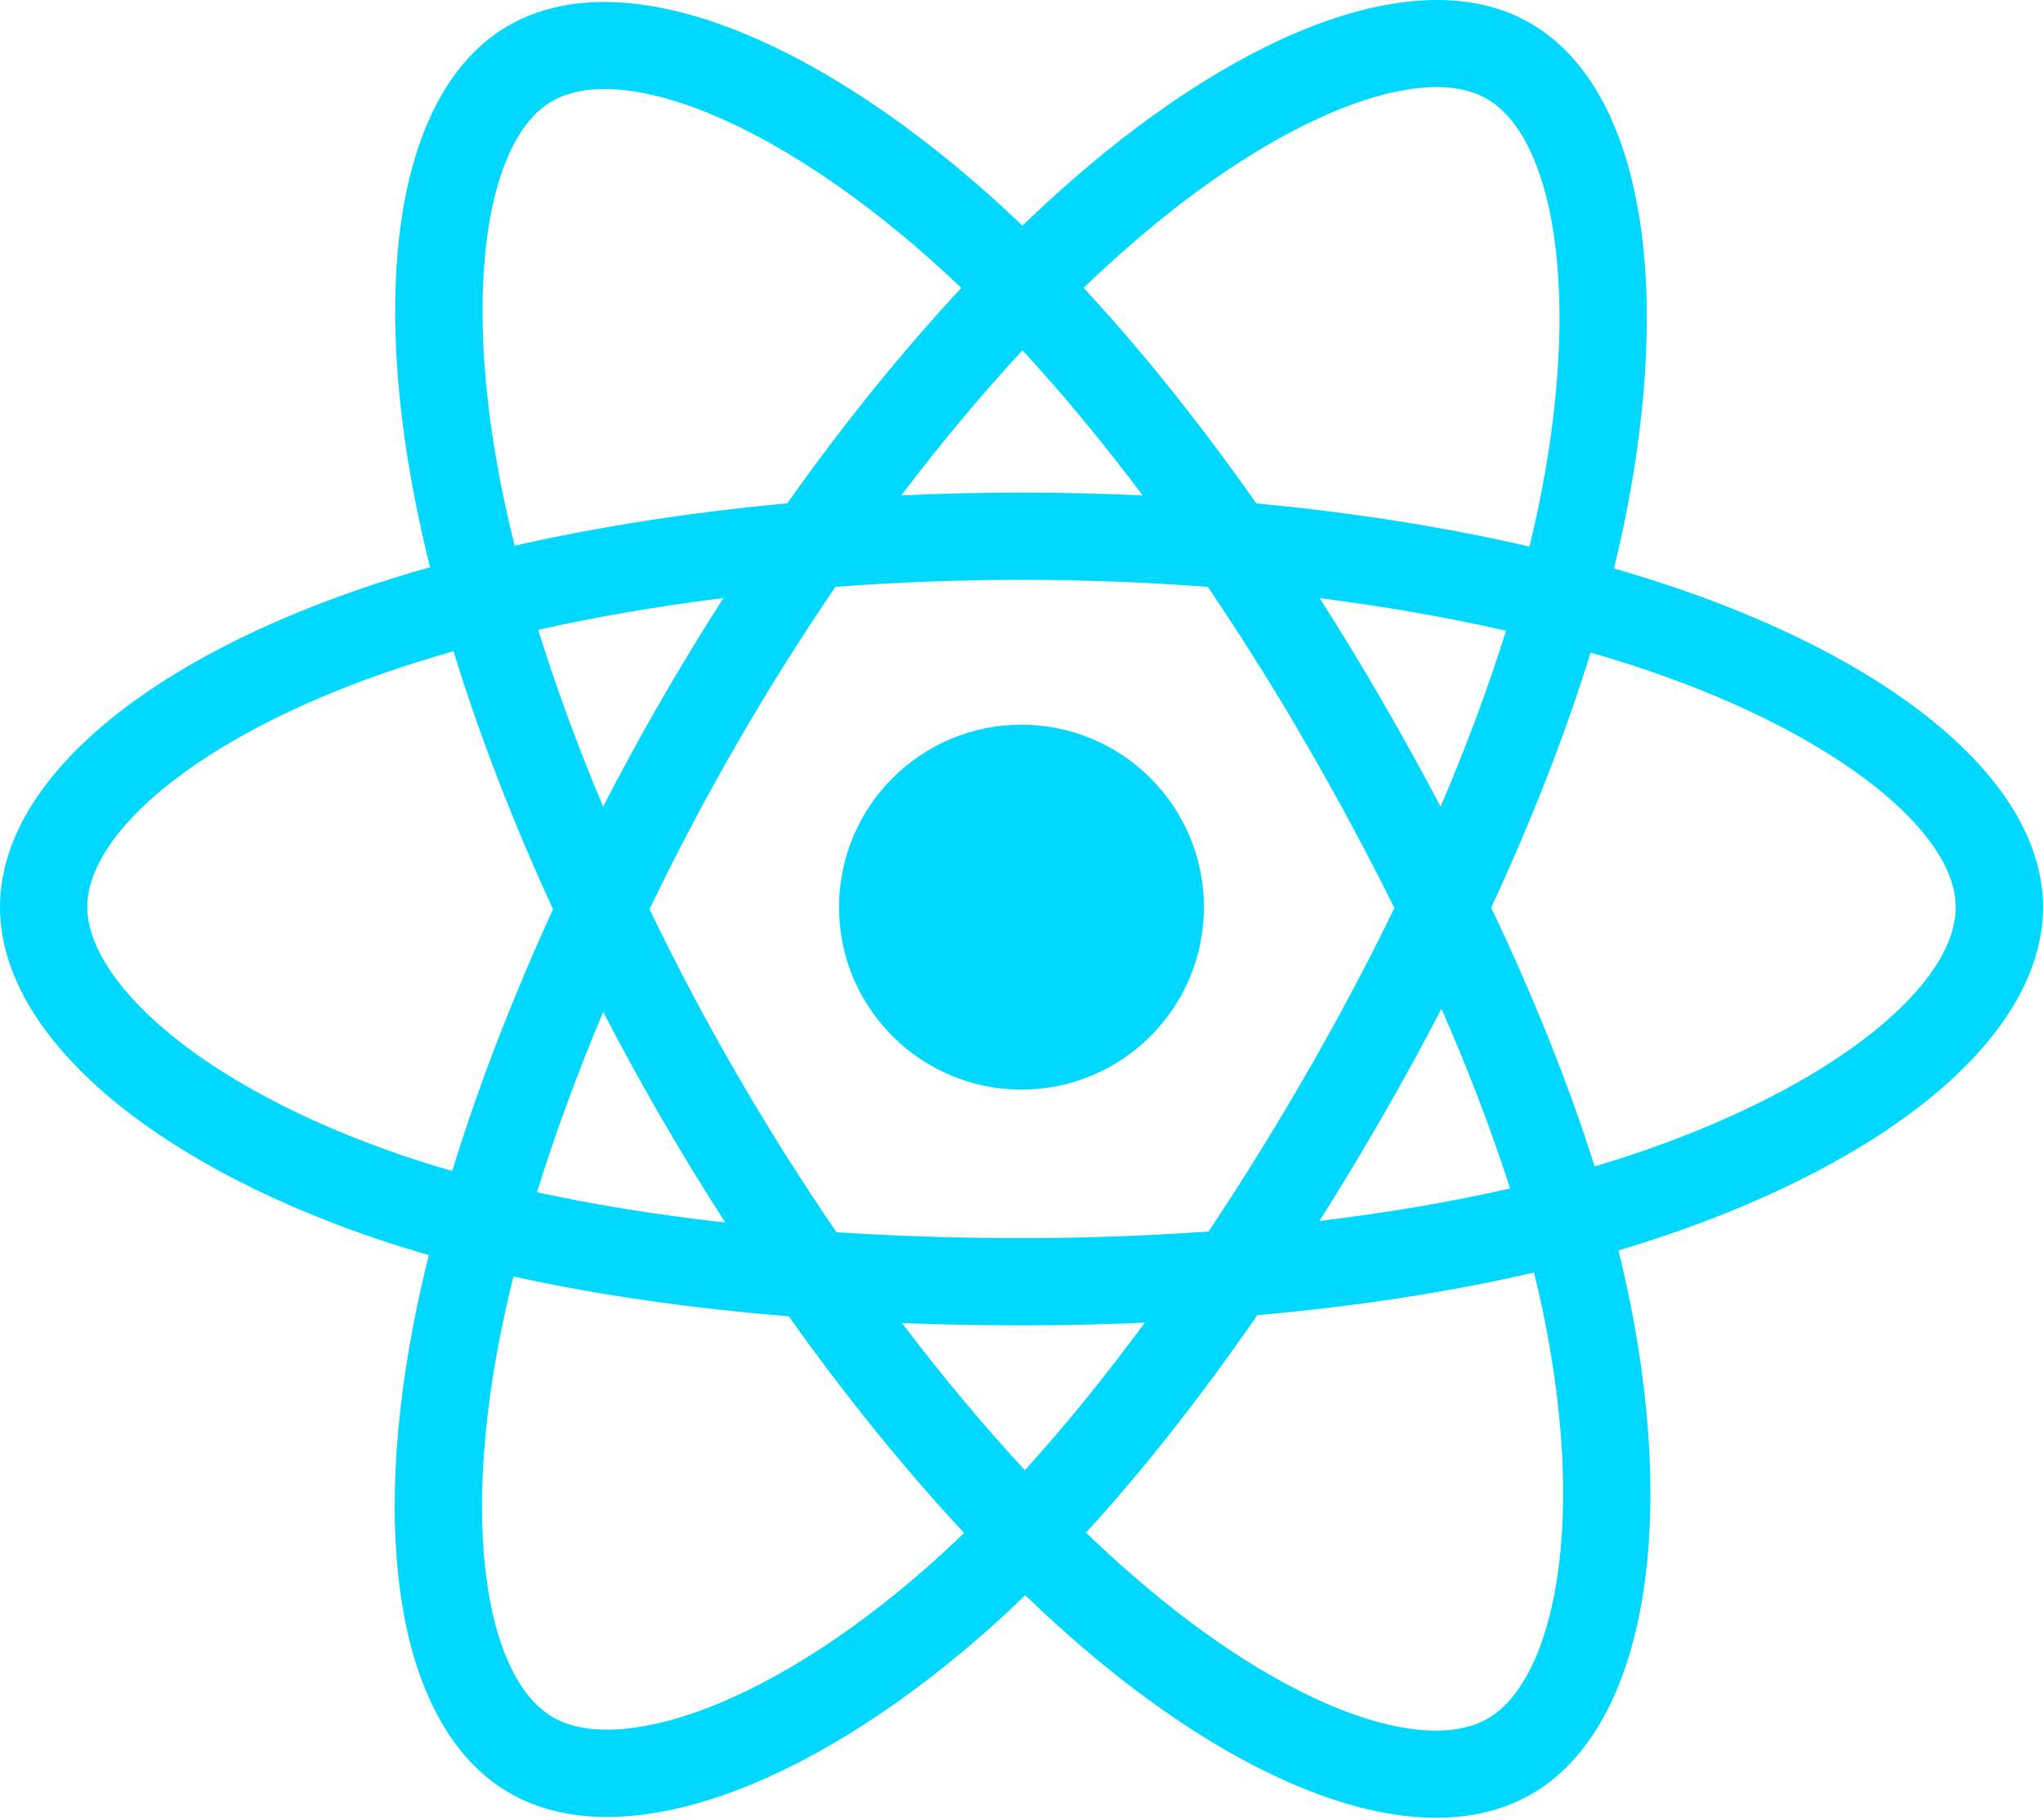
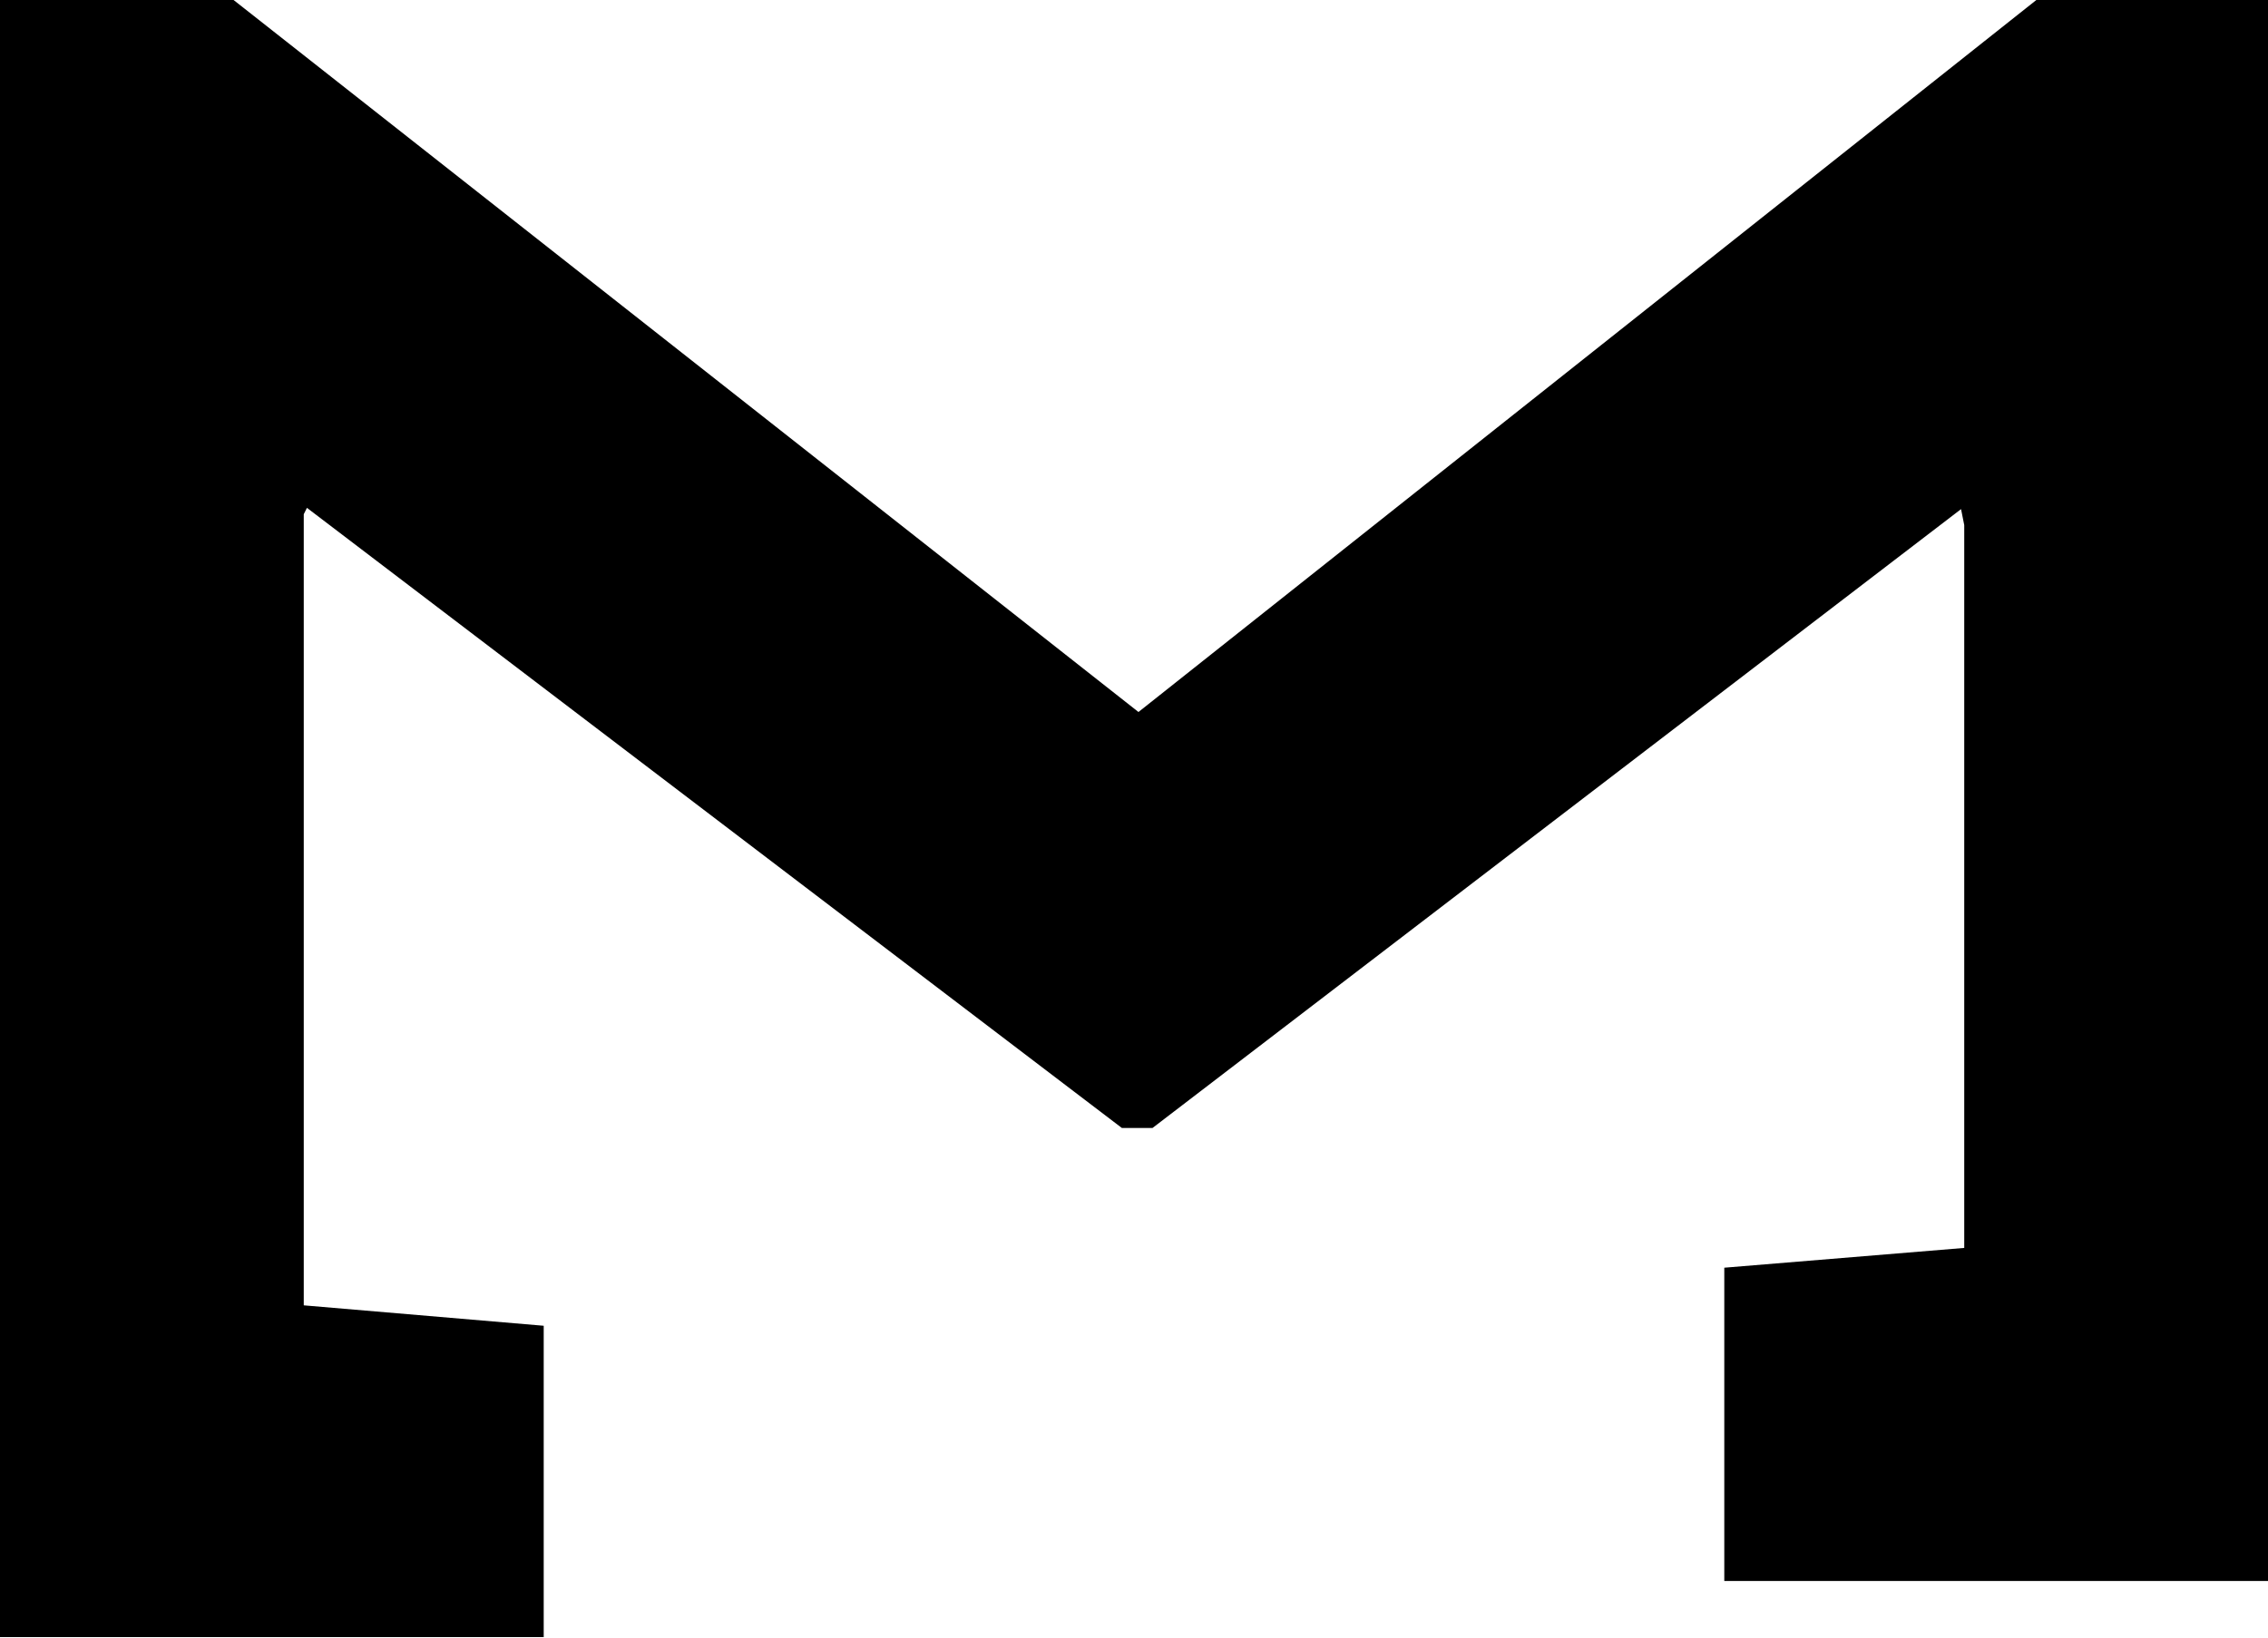
- <svg xmlns="http://www.w3.org/2000/svg" aria-hidden="true" role="img" class="iconify iconify--logos" width="35.93" height="32" preserveAspectRatio="xMidYMid meet" viewBox="0 0 256 228">
-   <path fill="#00D8FF" d="M210.483 73.824a171.49 171.49 0 0 0-8.24-2.597c.465-1.9.893-3.777 1.273-5.621c6.238-30.281 2.16-54.676-11.769-62.708c-13.355-7.7-35.196.329-57.254 19.526a171.23 171.23 0 0 0-6.375 5.848a155.866 155.866 0 0 0-4.241-3.917C100.759 3.829 77.587-4.822 63.673 3.233C50.33 10.957 46.379 33.89 51.995 62.588a170.974 170.974 0 0 0 1.892 8.48c-3.28.932-6.445 1.924-9.474 2.98C17.309 83.498 0 98.307 0 113.668c0 15.865 18.582 31.778 46.812 41.427a145.52 145.52 0 0 0 6.921 2.165a167.467 167.467 0 0 0-2.01 9.138c-5.354 28.2-1.173 50.591 12.134 58.266c13.744 7.926 36.812-.22 59.273-19.855a145.567 145.567 0 0 0 5.342-4.923a168.064 168.064 0 0 0 6.92 6.314c21.758 18.722 43.246 26.282 56.54 18.586c13.731-7.949 18.194-32.003 12.4-61.268a145.016 145.016 0 0 0-1.535-6.842c1.62-.48 3.21-.974 4.76-1.488c29.348-9.723 48.443-25.443 48.443-41.52c0-15.417-17.868-30.326-45.517-39.844Zm-6.365 70.984c-1.4.463-2.836.91-4.3 1.345c-3.24-10.257-7.612-21.163-12.963-32.432c5.106-11 9.31-21.767 12.459-31.957c2.619.758 5.16 1.557 7.61 2.4c23.69 8.156 38.14 20.213 38.14 29.504c0 9.896-15.606 22.743-40.946 31.14Zm-10.514 20.834c2.562 12.94 2.927 24.64 1.23 33.787c-1.524 8.219-4.59 13.698-8.382 15.893c-8.067 4.67-25.32-1.4-43.927-17.412a156.726 156.726 0 0 1-6.437-5.87c7.214-7.889 14.423-17.06 21.459-27.246c12.376-1.098 24.068-2.894 34.671-5.345a134.17 134.17 0 0 1 1.386 6.193ZM87.276 214.515c-7.882 2.783-14.16 2.863-17.955.675c-8.075-4.657-11.432-22.636-6.853-46.752a156.923 156.923 0 0 1 1.869-8.499c10.486 2.32 22.093 3.988 34.498 4.994c7.084 9.967 14.501 19.128 21.976 27.15a134.668 134.668 0 0 1-4.877 4.492c-9.933 8.682-19.886 14.842-28.658 17.94ZM50.35 144.747c-12.483-4.267-22.792-9.812-29.858-15.863c-6.35-5.437-9.555-10.836-9.555-15.216c0-9.322 13.897-21.212 37.076-29.293c2.813-.98 5.757-1.905 8.812-2.773c3.204 10.42 7.406 21.315 12.477 32.332c-5.137 11.18-9.399 22.249-12.634 32.792a134.718 134.718 0 0 1-6.318-1.979Zm12.378-84.26c-4.811-24.587-1.616-43.134 6.425-47.789c8.564-4.958 27.502 2.111 47.463 19.835a144.318 144.318 0 0 1 3.841 3.545c-7.438 7.987-14.787 17.08-21.808 26.988c-12.04 1.116-23.565 2.908-34.161 5.309a160.342 160.342 0 0 1-1.76-7.887Zm110.427 27.268a347.8 347.8 0 0 0-7.785-12.803c8.168 1.033 15.994 2.404 23.343 4.08c-2.206 7.072-4.956 14.465-8.193 22.045a381.151 381.151 0 0 0-7.365-13.322Zm-45.032-43.861c5.044 5.465 10.096 11.566 15.065 18.186a322.04 322.04 0 0 0-30.257-.006c4.974-6.559 10.069-12.652 15.192-18.18ZM82.802 87.83a323.167 323.167 0 0 0-7.227 13.238c-3.184-7.553-5.909-14.98-8.134-22.152c7.304-1.634 15.093-2.97 23.209-3.984a321.524 321.524 0 0 0-7.848 12.897Zm8.081 65.352c-8.385-.936-16.291-2.203-23.593-3.793c2.26-7.3 5.045-14.885 8.298-22.6a321.187 321.187 0 0 0 7.257 13.246c2.594 4.48 5.28 8.868 8.038 13.147Zm37.542 31.03c-5.184-5.592-10.354-11.779-15.403-18.433c4.902.192 9.899.29 14.978.29c5.218 0 10.376-.117 15.453-.343c-4.985 6.774-10.018 12.97-15.028 18.486Zm52.198-57.817c3.422 7.8 6.306 15.345 8.596 22.52c-7.422 1.694-15.436 3.058-23.88 4.071a382.417 382.417 0 0 0 7.859-13.026a347.403 347.403 0 0 0 7.425-13.565Zm-16.898 8.101a358.557 358.557 0 0 1-12.281 19.815a329.4 329.4 0 0 1-23.444.823c-7.967 0-15.716-.248-23.178-.732a310.202 310.202 0 0 1-12.513-19.846h.001a307.41 307.41 0 0 1-10.923-20.627a310.278 310.278 0 0 1 10.89-20.637l-.001.001a307.318 307.318 0 0 1 12.413-19.761c7.613-.576 15.42-.876 23.31-.876H128c7.926 0 15.743.303 23.354.883a329.357 329.357 0 0 1 12.335 19.695a358.489 358.489 0 0 1 11.036 20.54a329.472 329.472 0 0 1-11 20.722Zm22.56-122.124c8.572 4.944 11.906 24.881 6.52 51.026c-.344 1.668-.73 3.367-1.15 5.09c-10.622-2.452-22.155-4.275-34.23-5.408c-7.034-10.017-14.323-19.124-21.64-27.008a160.789 160.789 0 0 1 5.888-5.4c18.9-16.447 36.564-22.941 44.612-18.3ZM128 90.808c12.625 0 22.86 10.235 22.86 22.86s-10.235 22.86-22.86 22.86s-22.86-10.235-22.86-22.86s10.235-22.86 22.86-22.86Z" />
+ <svg xmlns="http://www.w3.org/2000/svg" viewBox="0 0 35.54 25.66" width="35.54" height="25.66">
+   <g transform="matrix(0 1 -1 0 52.39 -0)">
+     <defs />
+     <g fill="#000000">
+       <g transform="translate(0, 0)">
+         <path d="M0 52.39L0 48.73L11.16 34.55L0 20.48L0 16.85L24.78 16.85L24.78 25.37L19.87 25.37L19.56 21.61L8.23 21.61L7.98 21.66L17.68 34.33L17.68 34.81L7.96 47.58L8.06 47.63L20.46 47.63L20.78 43.87L25.66 43.87L25.66 52.39L0 52.39Z" />
+       </g>
+     </g>
+   </g>
</svg>
